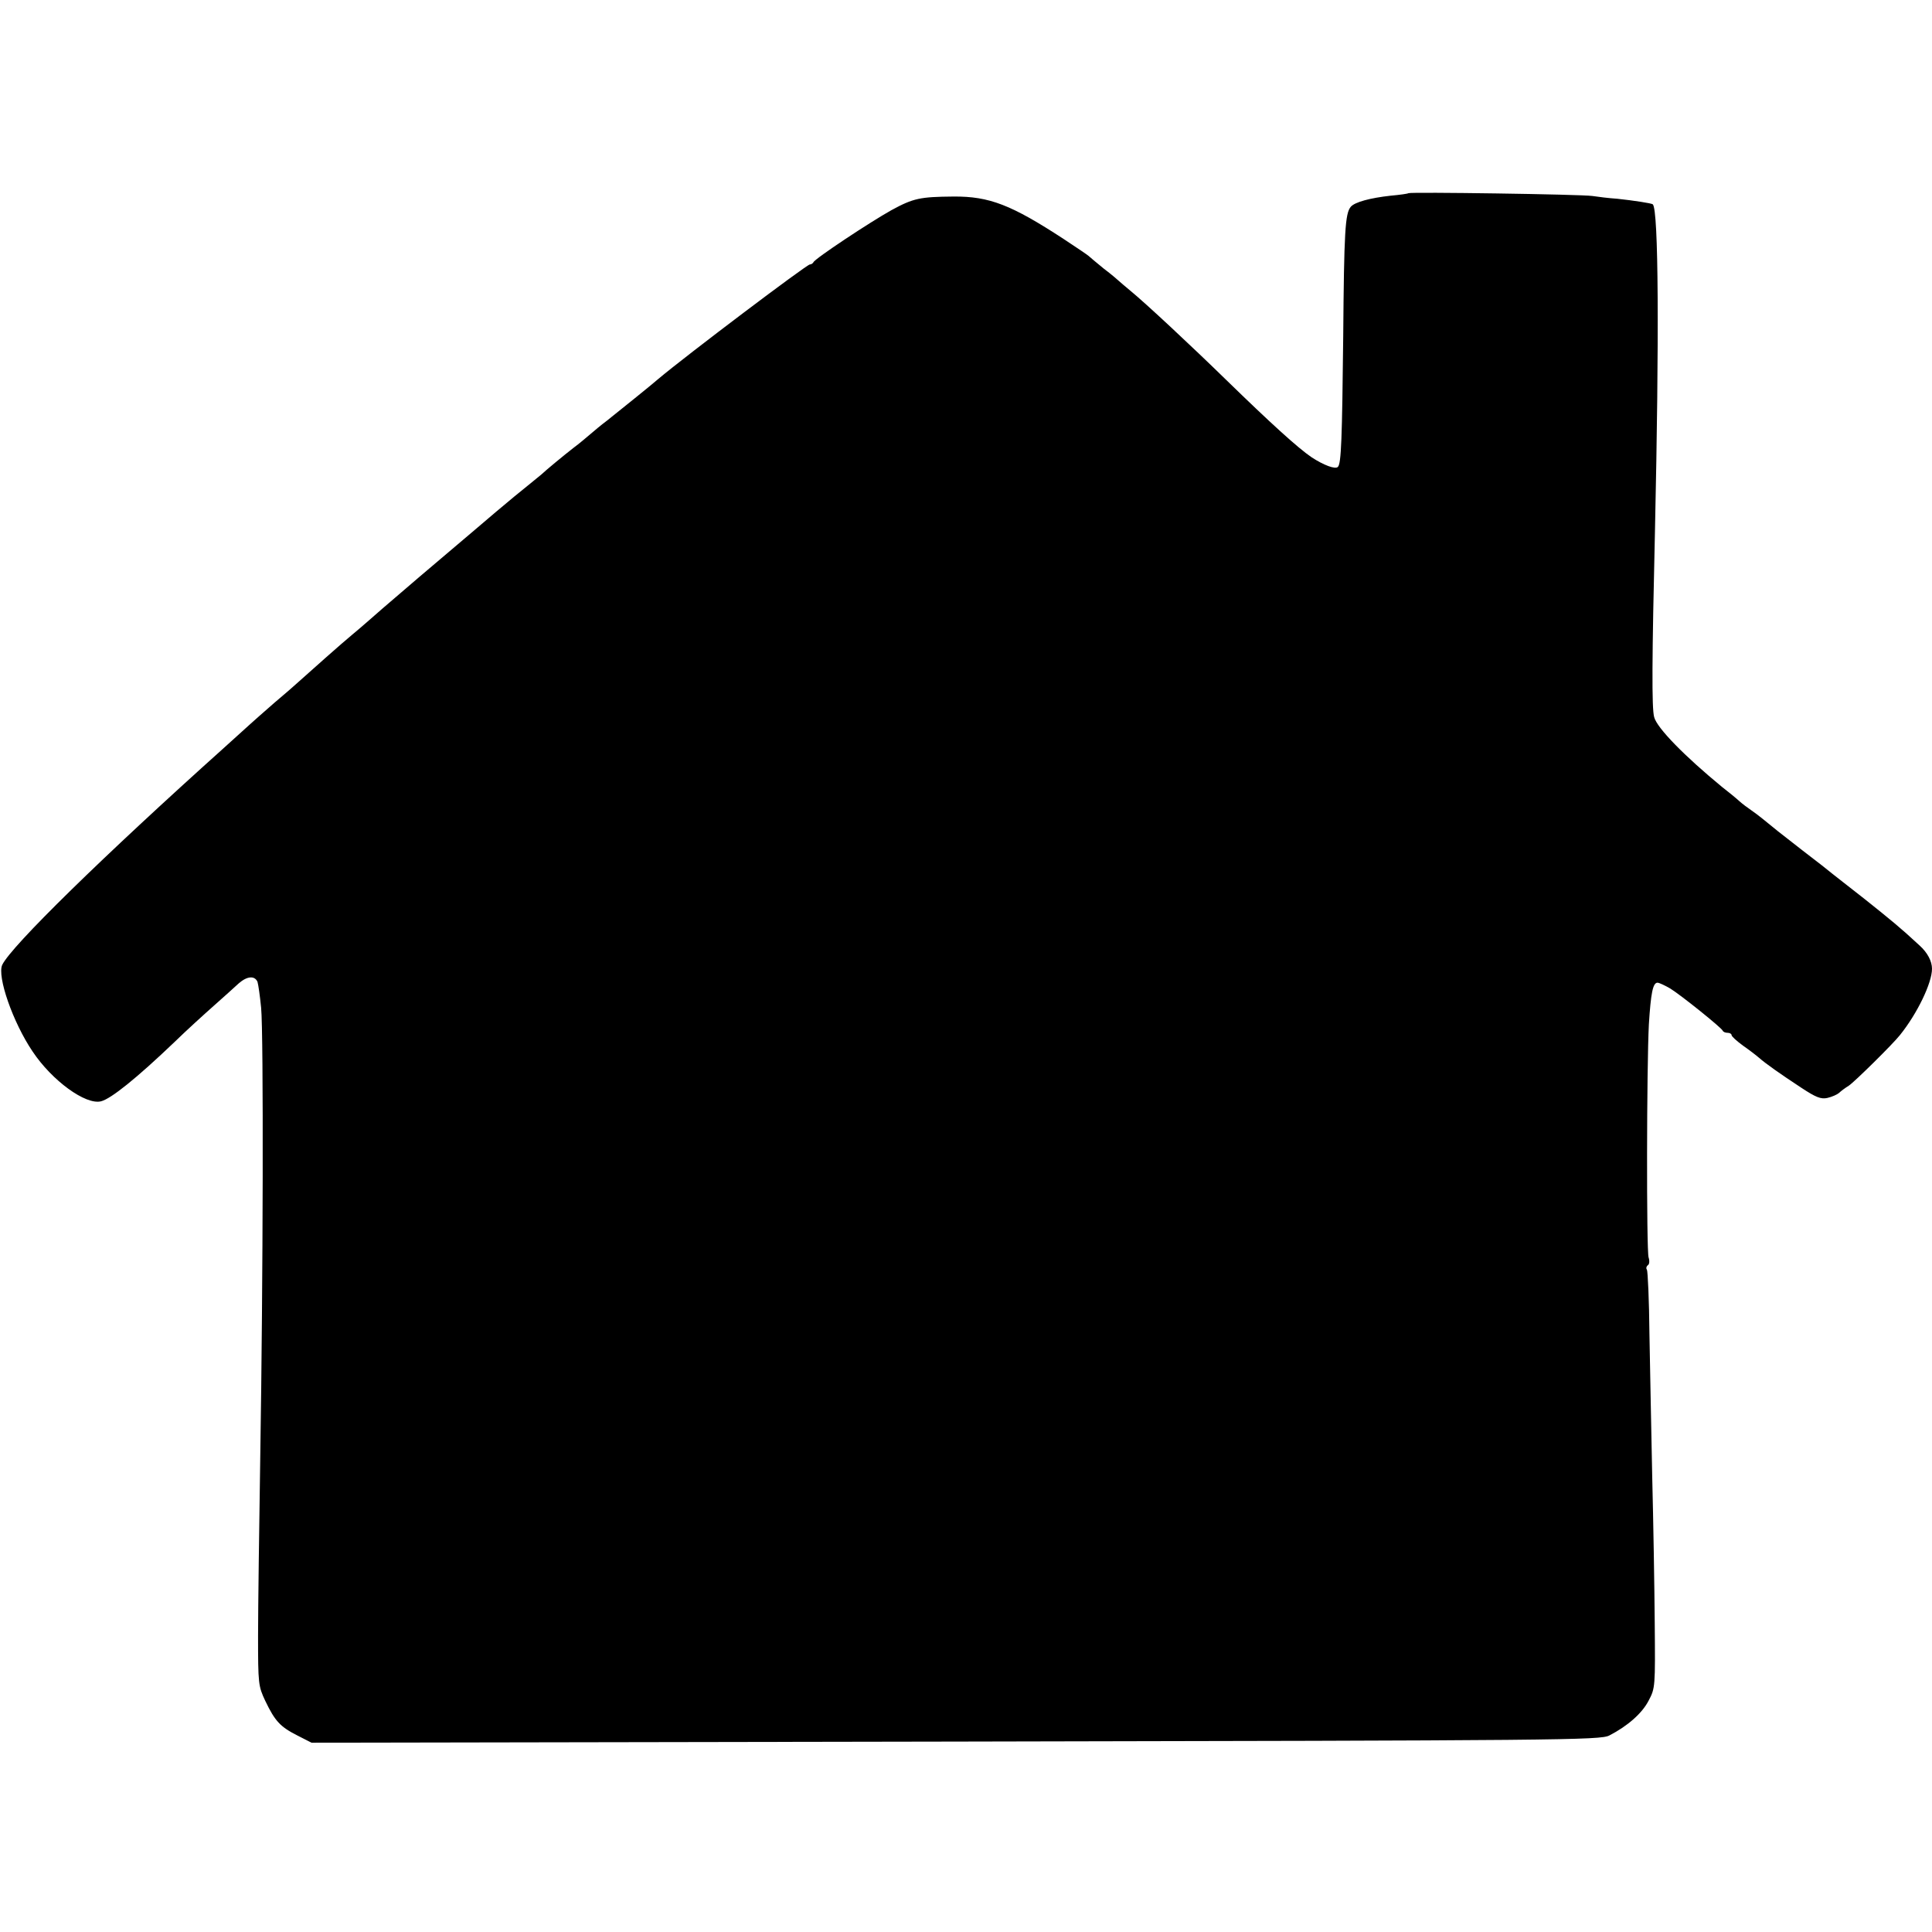
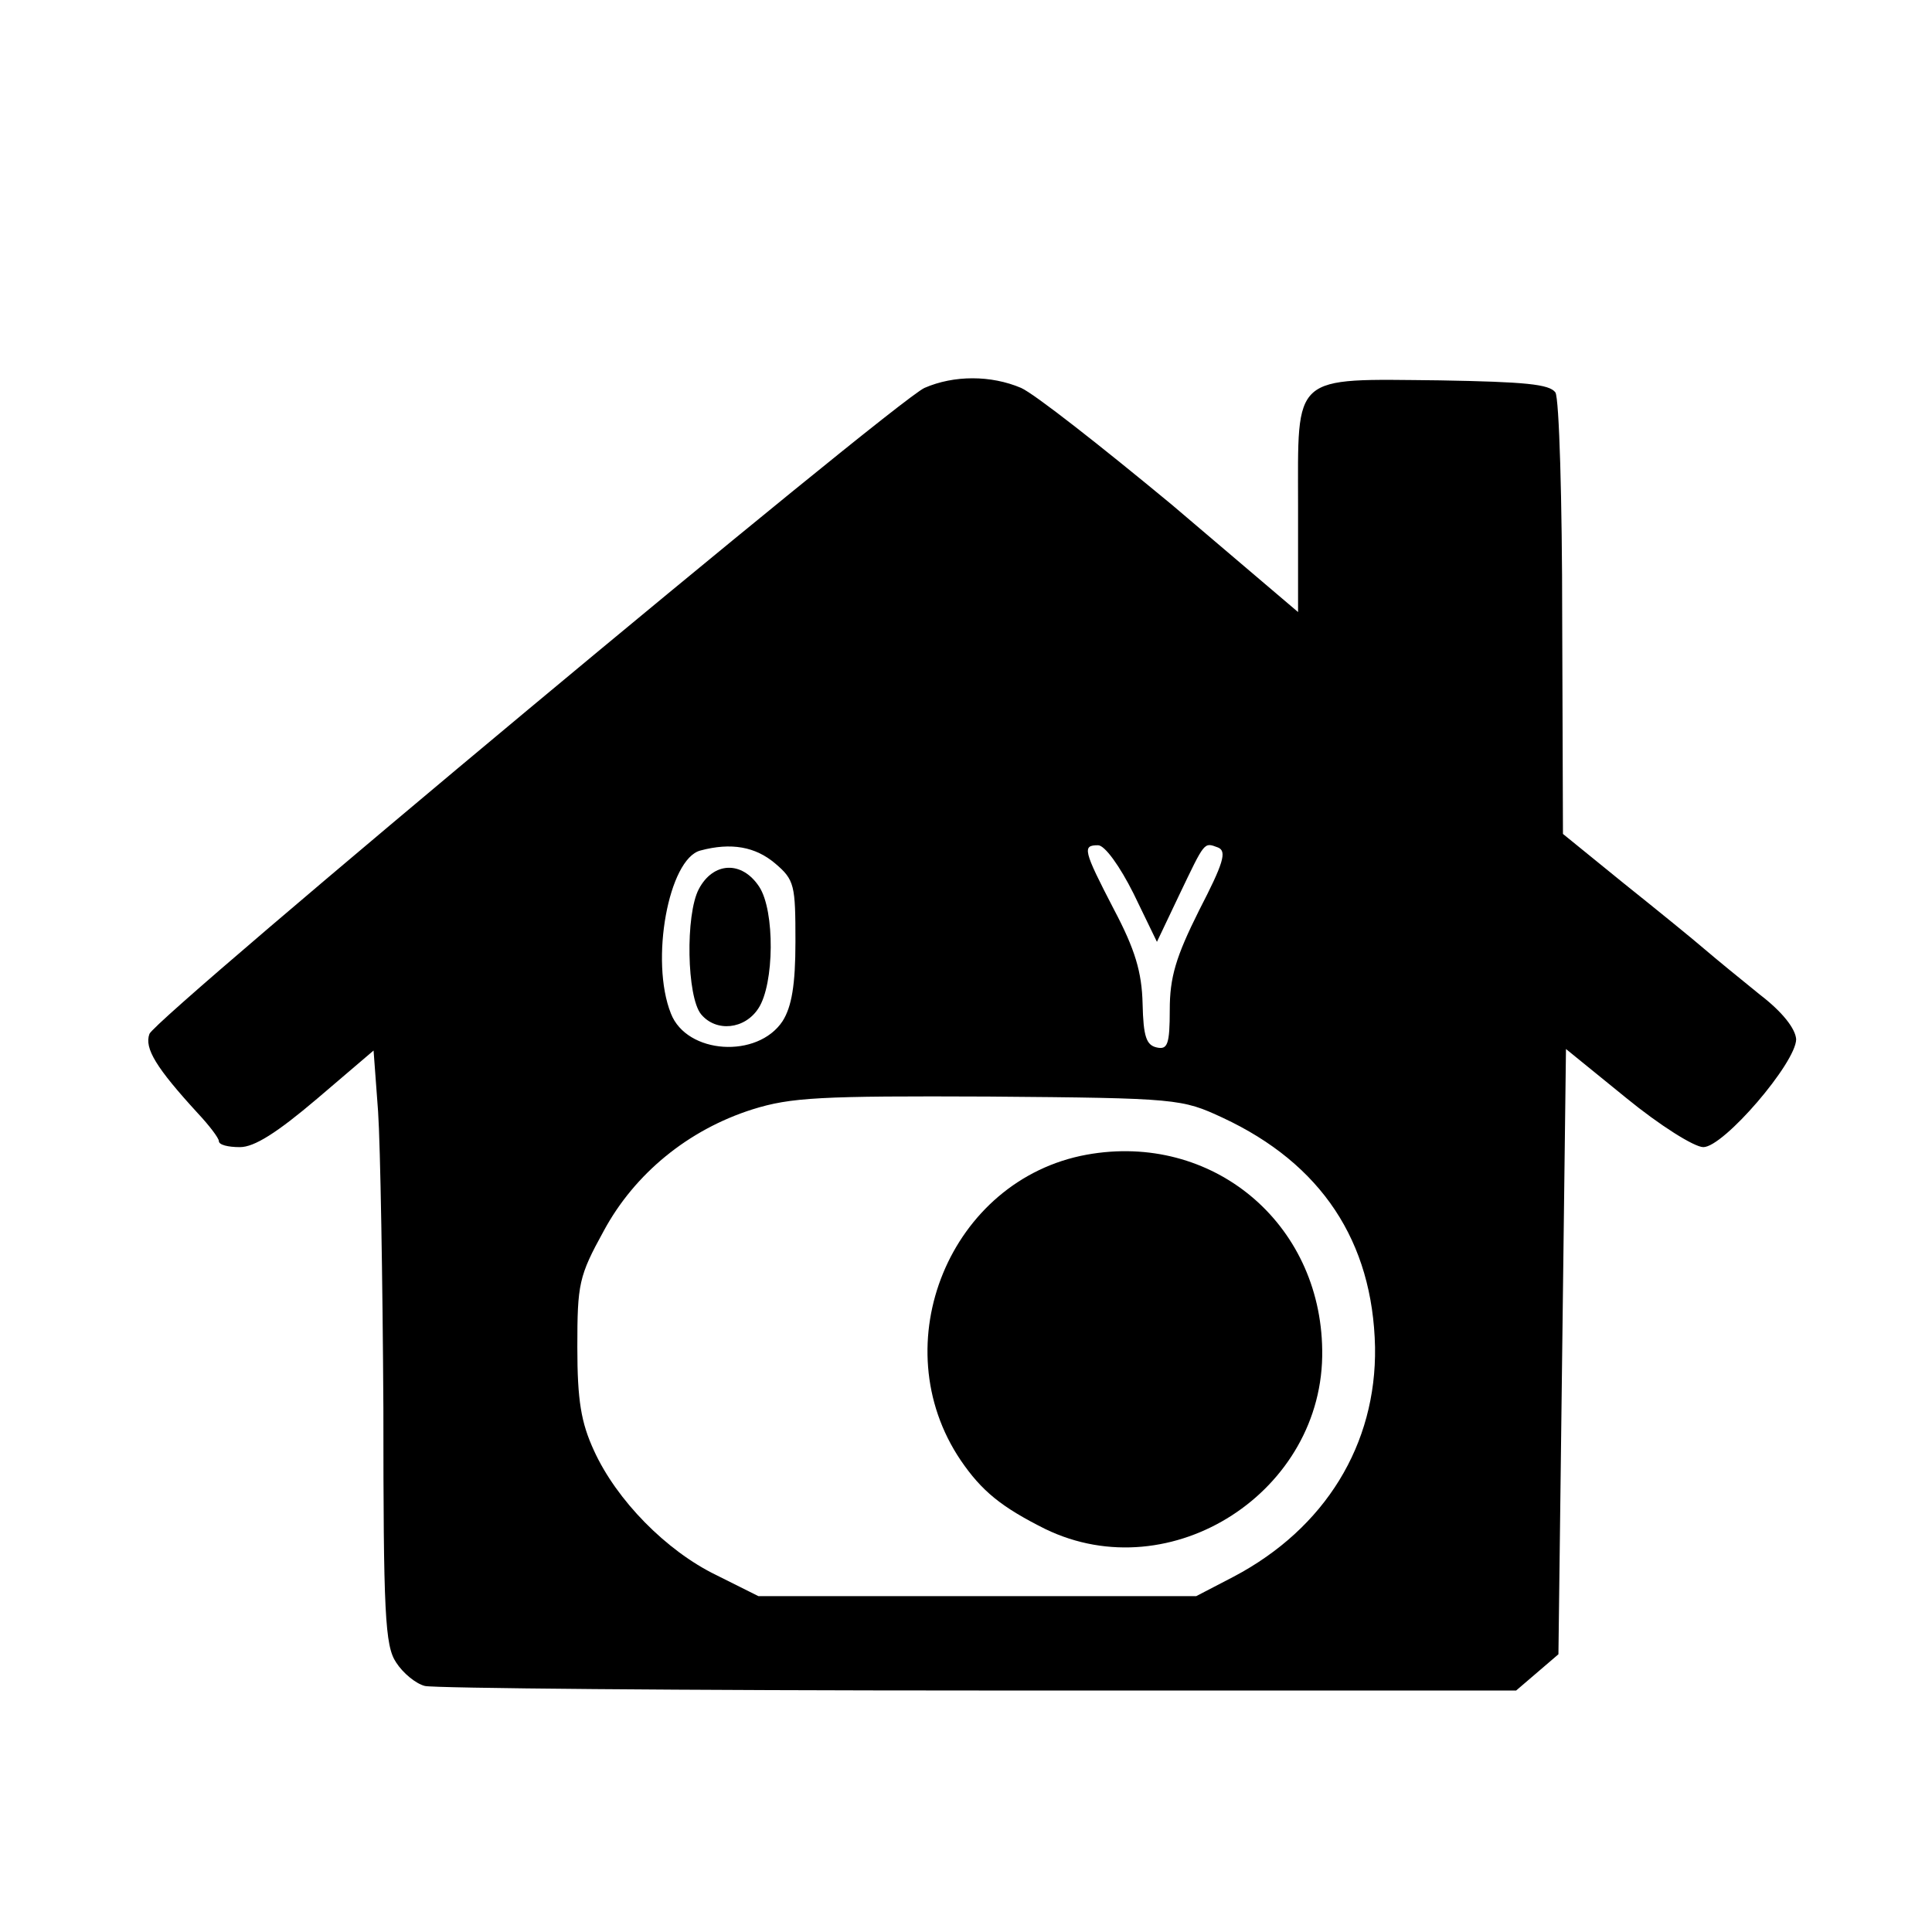
- <svg xmlns="http://www.w3.org/2000/svg" version="1.0" width="694pt" height="694pt" viewBox="0 0 694 694" preserveAspectRatio="xMidYMid meet">
-   <g transform="translate(0,694) scale(0.1,-0.1)" fill="#000000" stroke="none">
-     <path d="M5059 6246 c-2 -2 -31 -6 -64 -9 -73 -8 -129 -23 -143 -40 -20 -24 -24 -87 -27 -467 -4 -366 -7 -455 -19 -467 -9 -10 -51 6 -94 34 -49 33 -150 125 -307 278 -125 122 -291 277 -345 321 -19 16 -37 31 -40 34 -3 3 -27 24 -55 45 -27 22 -52 43 -55 46 -3 3 -43 30 -90 61 -187 122 -266 153 -395 152 -120 -1 -144 -6 -223 -49 -77 -43 -275 -174 -280 -187 -2 -4 -8 -8 -13 -8 -11 0 -443 -326 -544 -411 -25 -22 -141 -115 -186 -151 -19 -14 -45 -36 -59 -48 -14 -12 -40 -34 -59 -48 -36 -28 -99 -80 -117 -97 -6 -5 -28 -23 -49 -40 -35 -28 -53 -43 -115 -95 -14 -12 -47 -40 -74 -63 -141 -119 -278 -236 -331 -282 -33 -29 -82 -72 -110 -95 -41 -34 -142 -124 -199 -175 -6 -6 -42 -37 -81 -70 -38 -33 -76 -67 -85 -75 -9 -8 -51 -46 -94 -85 -437 -392 -766 -714 -798 -781 -19 -41 38 -206 109 -311 70 -105 191 -193 246 -179 36 9 129 84 265 214 42 41 106 99 141 130 35 31 75 67 89 80 30 26 57 28 67 5 3 -10 9 -52 13 -93 9 -95 7 -990 -3 -1605 -4 -259 -8 -551 -8 -650 0 -174 1 -182 26 -235 35 -73 54 -93 115 -124 l51 -26 2314 4 c2178 4 2316 5 2348 22 66 34 118 80 141 125 24 45 24 50 22 280 -1 129 -5 365 -9 524 -3 160 -8 390 -10 512 -1 122 -6 226 -9 232 -4 5 -2 12 3 16 6 3 7 16 3 28 -8 24 -7 687 1 838 7 110 14 149 31 149 6 0 27 -10 46 -21 40 -25 183 -140 188 -151 2 -5 10 -8 18 -8 8 0 14 -4 14 -8 0 -5 18 -21 41 -38 23 -16 49 -36 58 -44 24 -21 75 -57 151 -107 53 -35 71 -42 94 -37 17 4 35 12 42 18 6 6 22 18 35 26 20 13 159 150 184 182 62 77 115 187 115 238 0 27 -16 58 -45 84 -69 64 -100 89 -195 165 -58 45 -112 88 -120 94 -8 7 -55 44 -105 82 -85 66 -100 78 -145 115 -10 8 -28 22 -40 30 -12 8 -32 23 -43 33 -12 11 -39 33 -61 50 -135 111 -234 212 -244 251 -9 32 -8 207 3 676 15 683 13 1147 -8 1166 -4 4 -71 14 -127 20 -30 2 -71 7 -90 10 -40 6 -655 15 -661 10z" />
+ <svg xmlns="http://www.w3.org/2000/svg" version="1.0" width="256pt" height="256pt" viewBox="0 0 256 256" preserveAspectRatio="xMidYMid meet">
+   <g transform="translate(0,256) scale(0.1,-0.1)" fill="#000000" stroke="none">
+     <path d="M1225 2046 c-40 -18 -1018 -833 -1027 -856 -7 -19 9 -45 64 -105 15 -16 28 -33 28 -37 0 -5 12 -8 28 -8 19 0 49 19 102 64 l75 64 6 -81 c3 -45 6 -222 7 -393 0 -272 2 -315 17 -337 9 -14 26 -28 38 -31 12 -3 342 -6 734 -6 l712 0 28 24 28 24 5 401 5 401 80 -65 c44 -36 90 -65 102 -65 27 0 123 112 123 143 -1 14 -18 36 -48 59 -26 21 -59 48 -73 60 -15 13 -63 52 -108 88 l-80 65 -1 285 c0 157 -4 292 -9 300 -8 11 -40 14 -153 16 -198 2 -188 10 -188 -167 l0 -140 -167 142 c-93 77 -182 147 -200 155 -40 17 -89 17 -128 0z m-198 -630 c26 -22 27 -29 27 -104 0 -57 -5 -86 -17 -105 -33 -50 -127 -44 -148 10 -28 70 -3 205 39 216 41 11 73 5 99 -17z m475 -40 l31 -64 29 61 c35 73 33 71 52 64 12 -5 7 -21 -25 -83 -31 -62 -39 -89 -39 -132 0 -46 -3 -53 -17 -50 -14 3 -18 14 -19 58 -1 42 -10 72 -38 125 -41 79 -42 85 -21 85 9 0 29 -28 47 -64z m118 -297 c131 -61 199 -164 202 -304 2 -129 -66 -240 -187 -304 l-50 -26 -290 0 -290 0 -56 28 c-66 32 -132 99 -162 165 -17 37 -22 66 -22 137 0 84 2 94 35 154 41 76 112 134 197 161 51 16 90 18 313 17 251 -2 256 -3 310 -28z" />
+     <path d="M926 1382 c-18 -34 -16 -143 3 -166 20 -24 58 -20 76 8 21 32 22 129 1 161 -23 35 -61 33 -80 -3z" />
+     <path d="M1440 1030 c-181 -33 -271 -251 -167 -405 28 -41 54 -62 112 -91 167 -81 370 50 367 237 -2 169 -146 289 -312 259z" />
  </g>
</svg>
